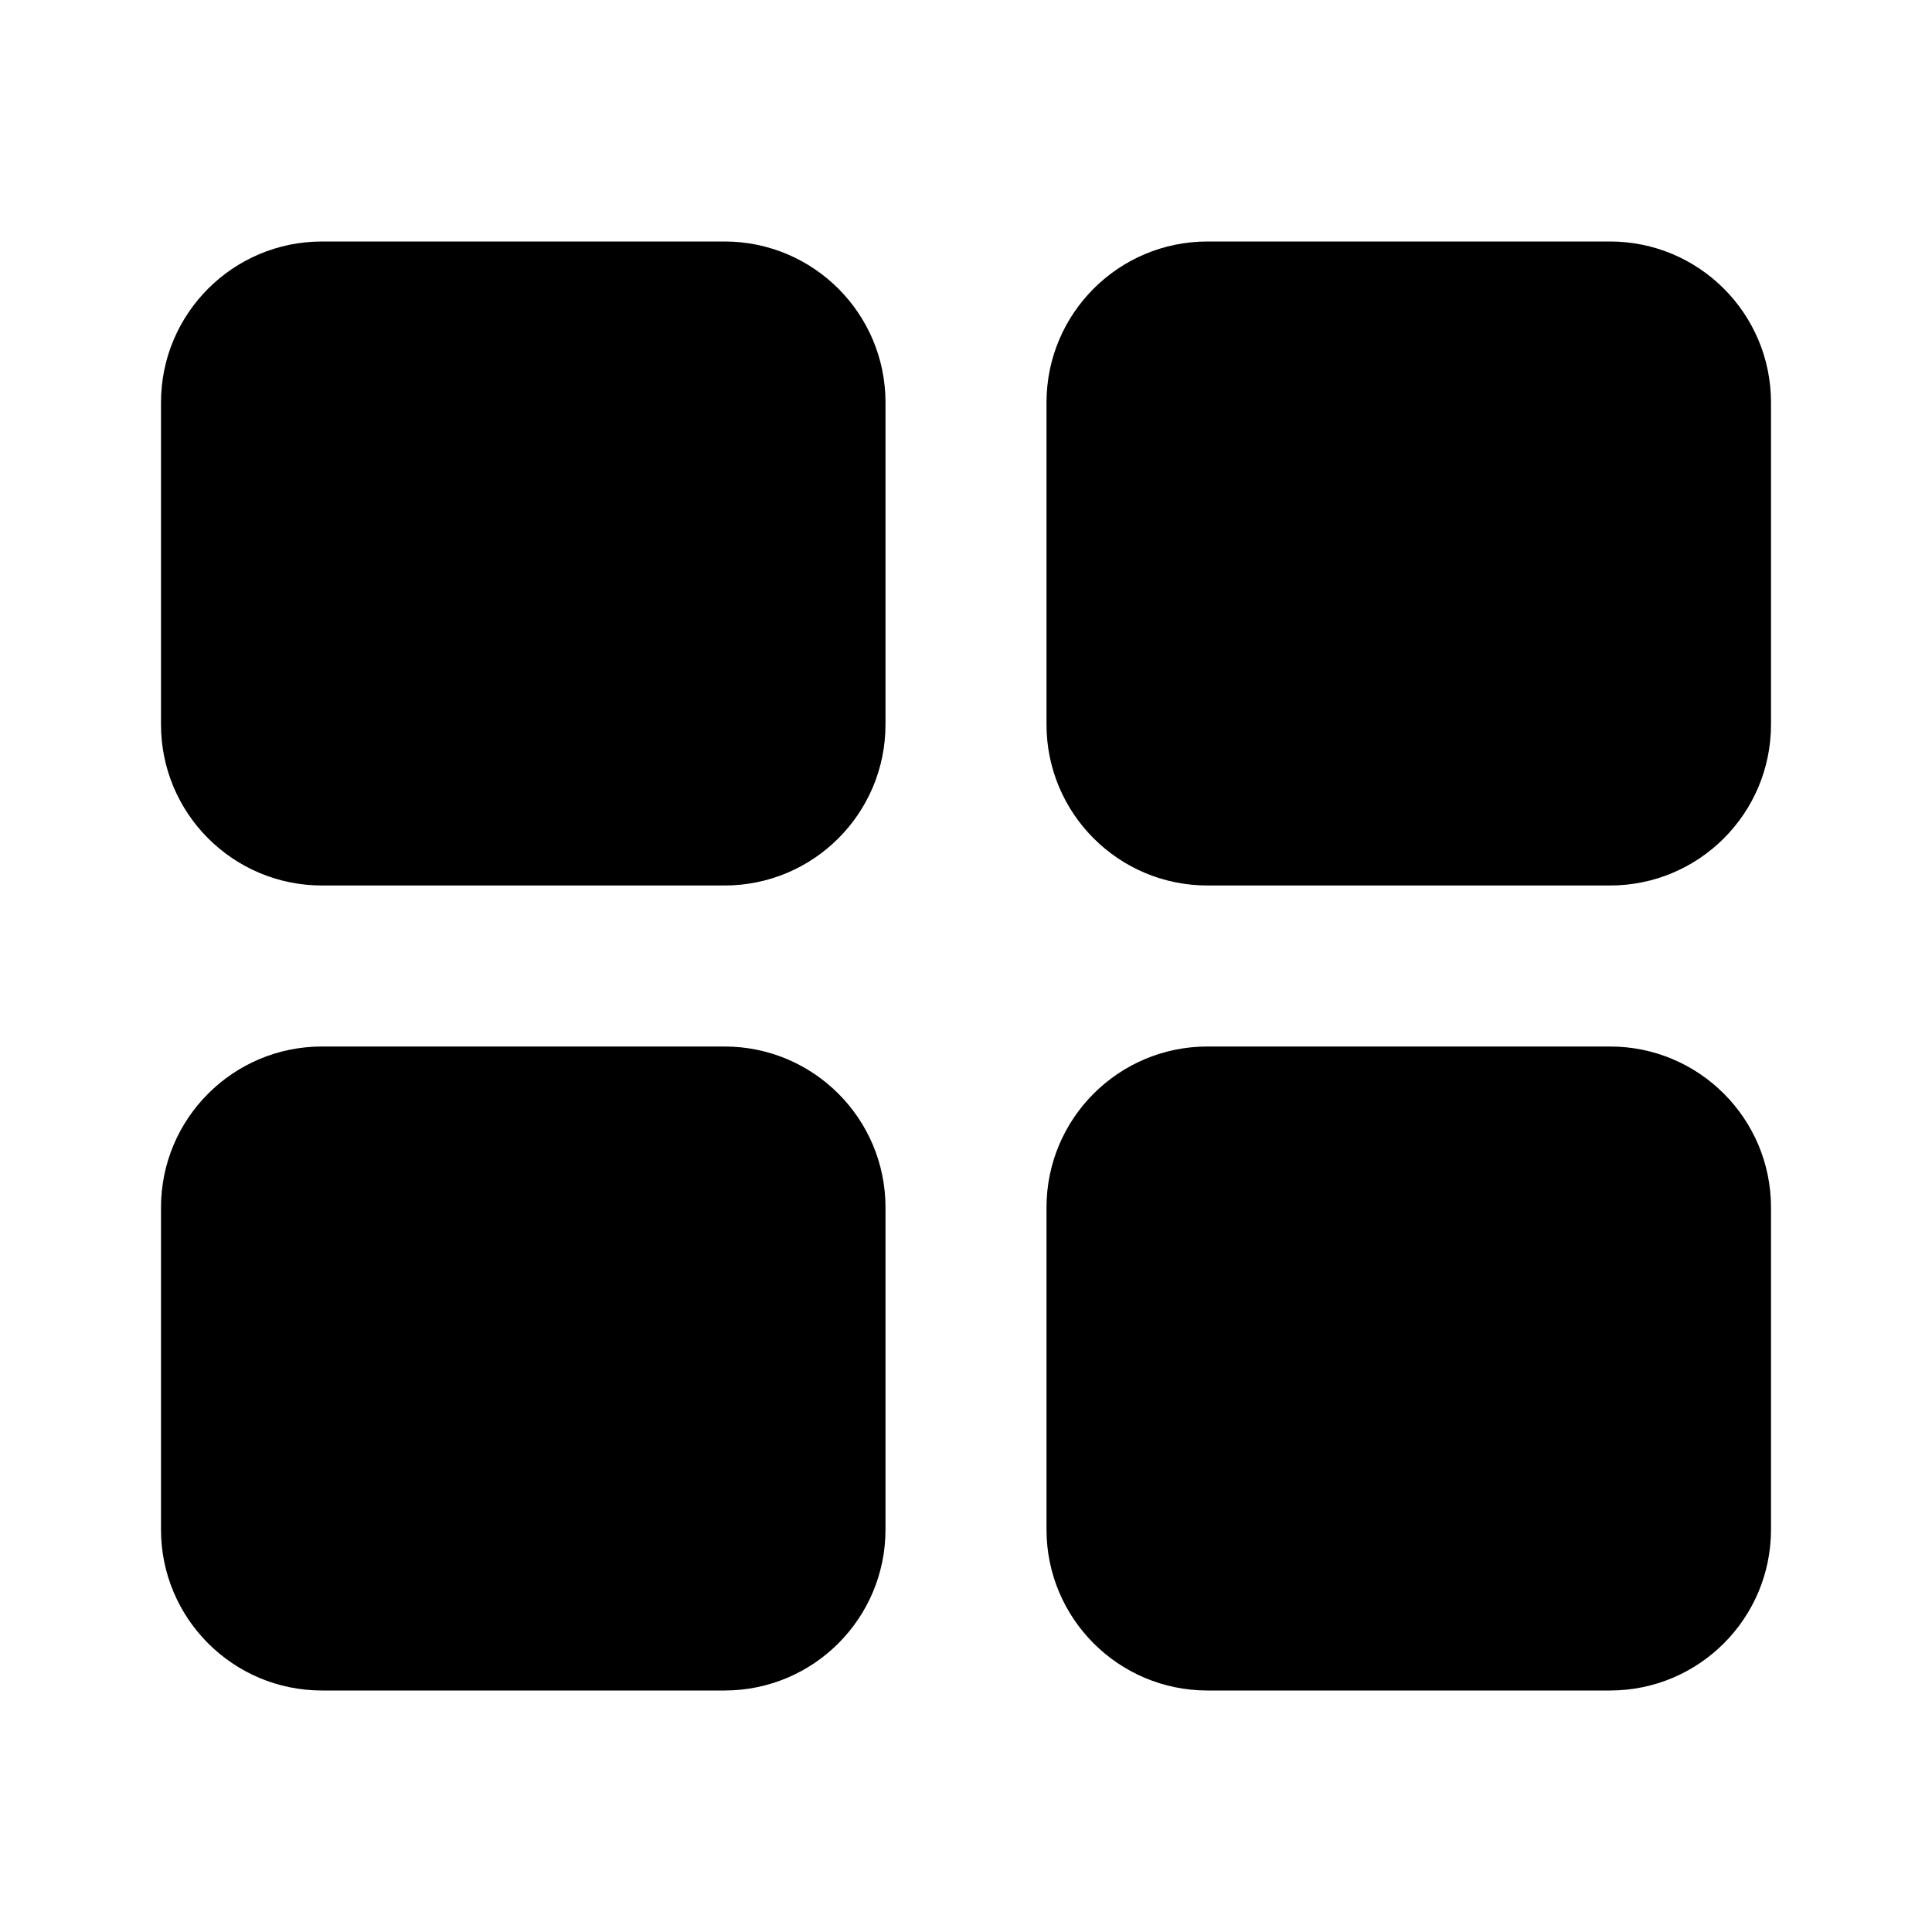
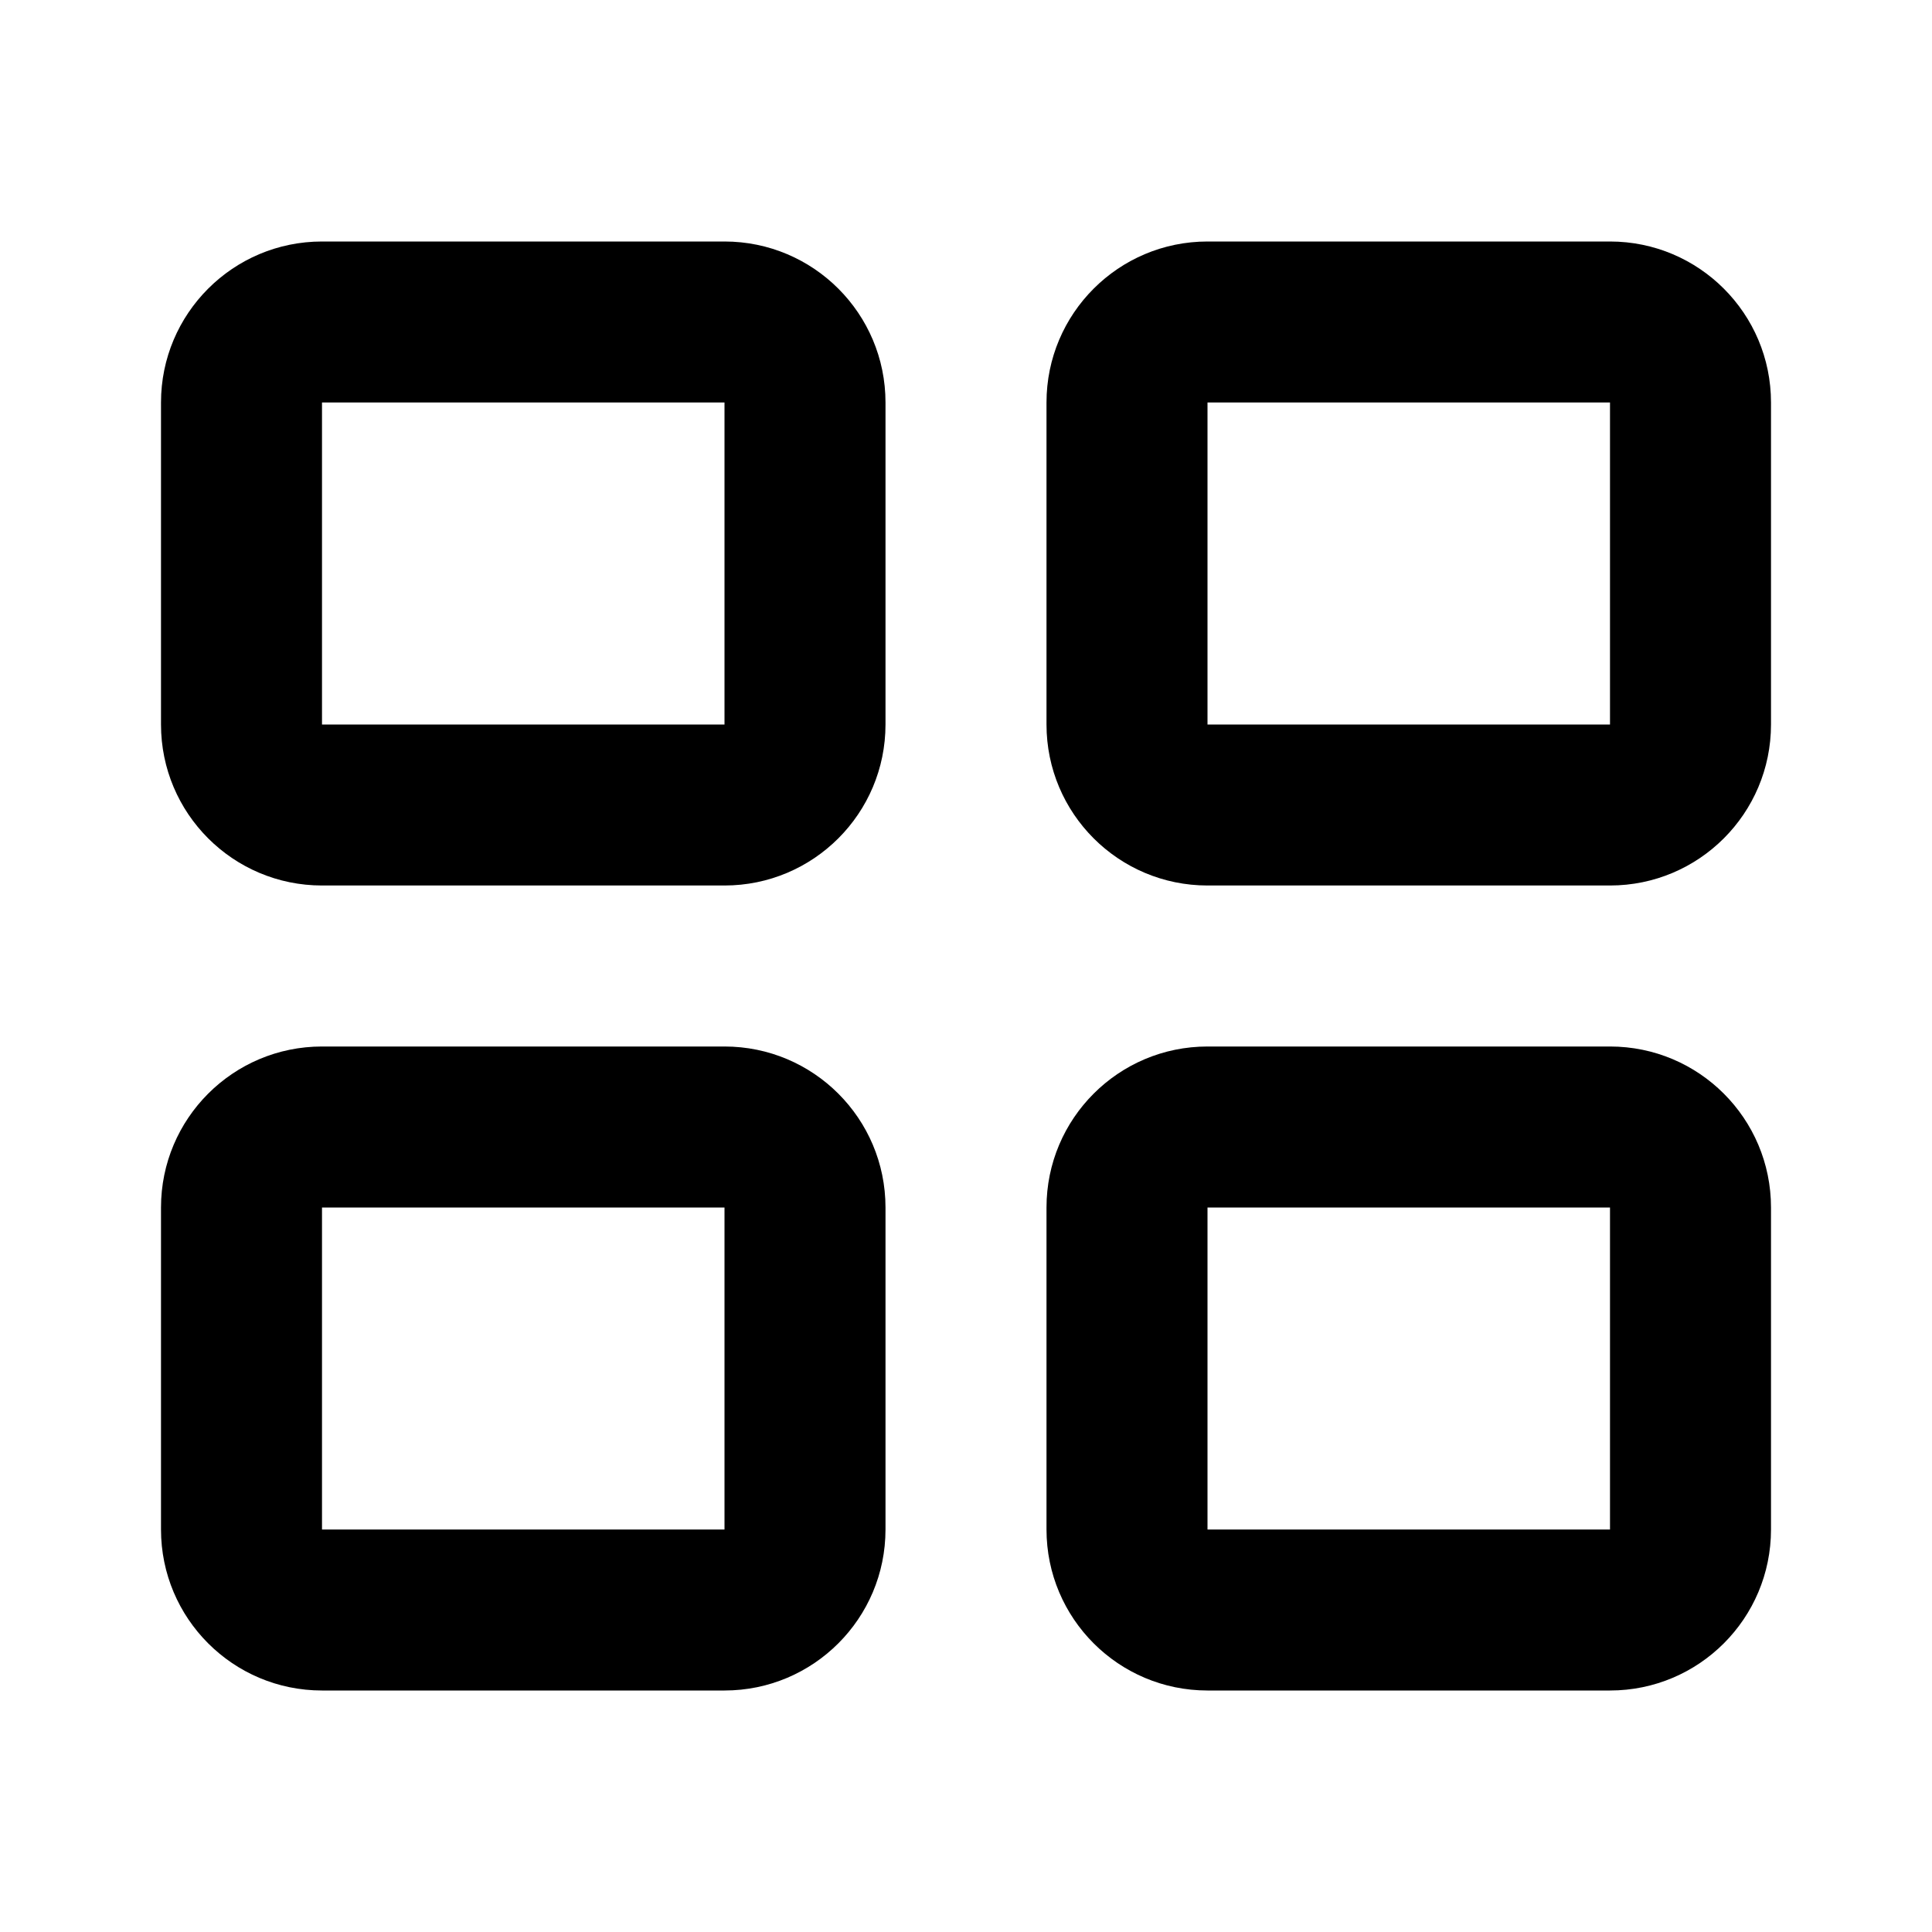
- <svg xmlns="http://www.w3.org/2000/svg" width="24" height="24" viewBox="0 0 24 24" fill="none">
-   <path fill-rule="evenodd" clip-rule="evenodd" d="M4 3C2.895 3 2 3.895 2 5V9C2 10.105 2.895 11 4 11H9C10.105 11 11 10.105 11 9V5C11 3.895 10.105 3 9 3H4ZM15 3C13.895 3 13 3.895 13 5V9C13 10.105 13.895 11 15 11H20C21.105 11 22 10.105 22 9V5C22 3.895 21.105 3 20 3H15ZM13 15C13 13.895 13.895 13 15 13H20C21.105 13 22 13.895 22 15V19C22 20.105 21.105 21 20 21H15C13.895 21 13 20.105 13 19V15ZM4 13C2.895 13 2 13.895 2 15V19C2 20.105 2.895 21 4 21H9C10.105 21 11 20.105 11 19V15C11 13.895 10.105 13 9 13H4Z" fill="currentColor" />
+ <svg xmlns="http://www.w3.org/2000/svg" width="24" height="24" fill="currentColor" viewBox="0 0 24 24">
+   <path fill-rule="evenodd" d="M4 13a2 2 0 0 0-2 2v4a2 2 0 0 0 2 2h5a2 2 0 0 0 2-2v-4a2 2 0 0 0-2-2H4Zm9 2v4a2 2 0 0 0 2 2h5a2 2 0 0 0 2-2v-4a2 2 0 0 0-2-2h-5a2 2 0 0 0-2 2Zm-2-6V5a2 2 0 0 0-2-2H4a2 2 0 0 0-2 2v4a2 2 0 0 0 2 2h5a2 2 0 0 0 2-2ZM4 5v4h5V5H4Zm11 0v4h5V5h-5Zm5 10h-5v4h5v-4ZM4 15v4h5v-4H4Zm9-10a2 2 0 0 1 2-2h5a2 2 0 0 1 2 2v4a2 2 0 0 1-2 2h-5a2 2 0 0 1-2-2V5Z" clip-rule="evenodd" />
</svg>
